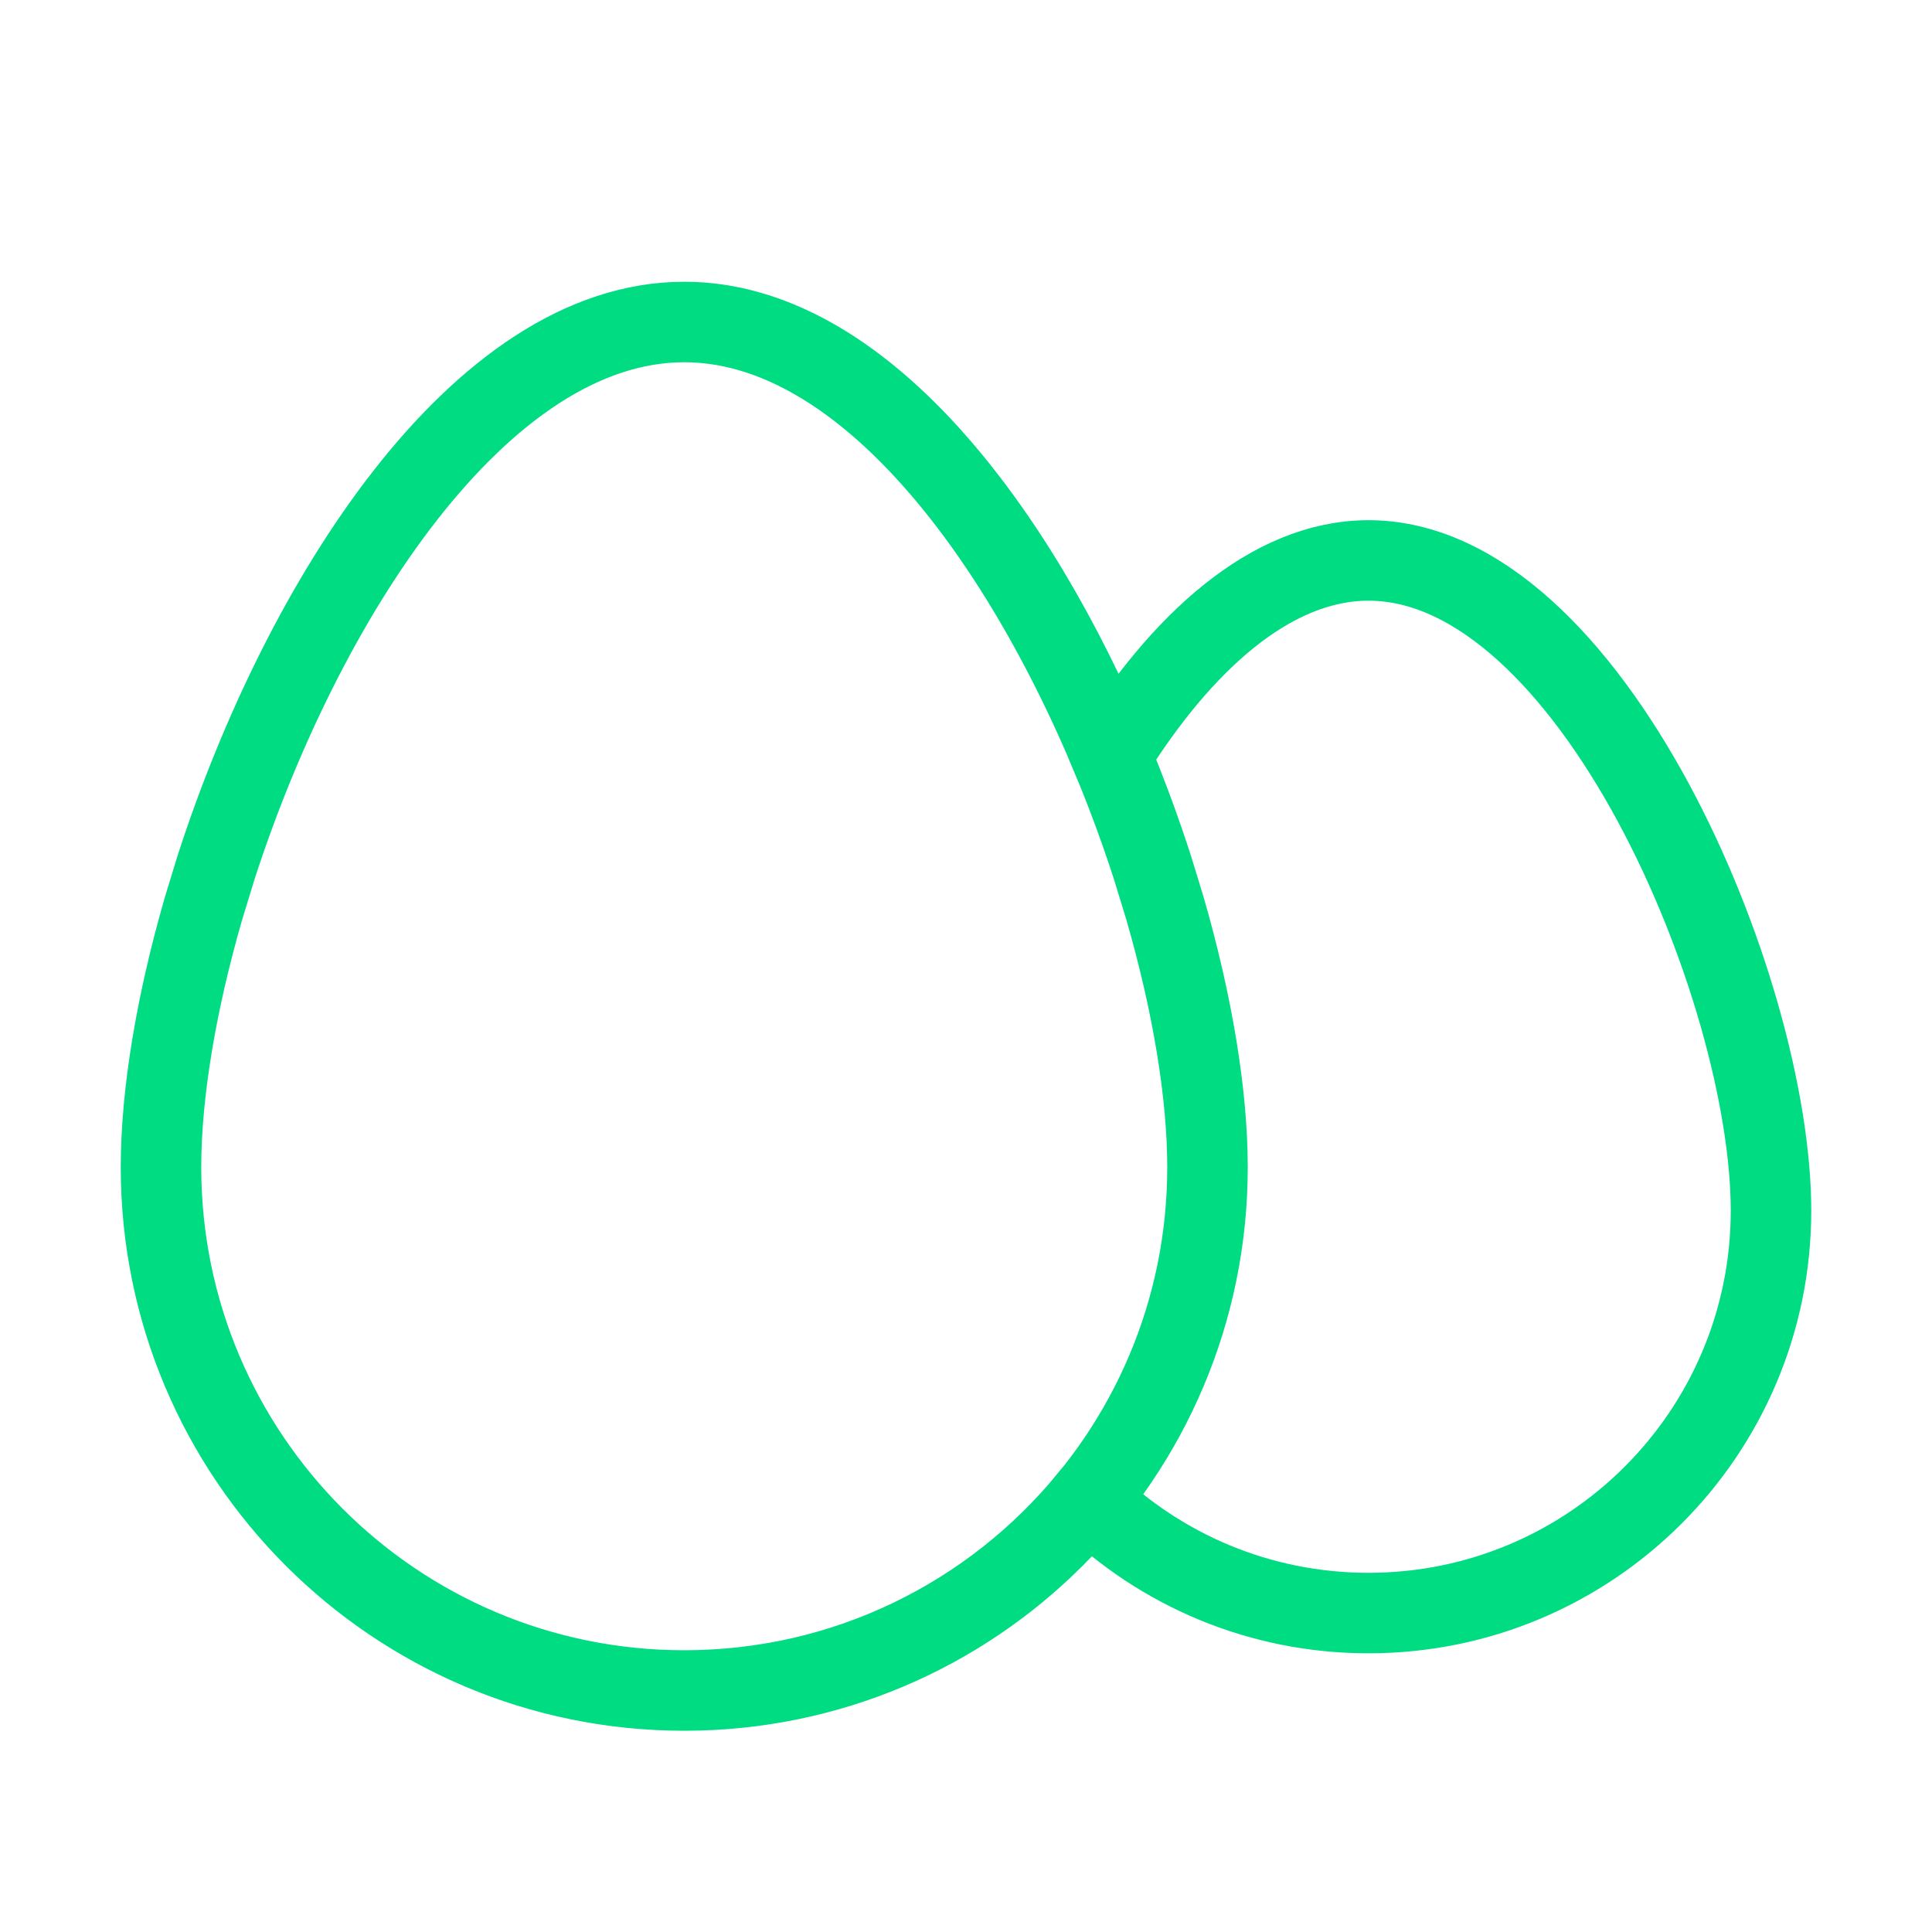
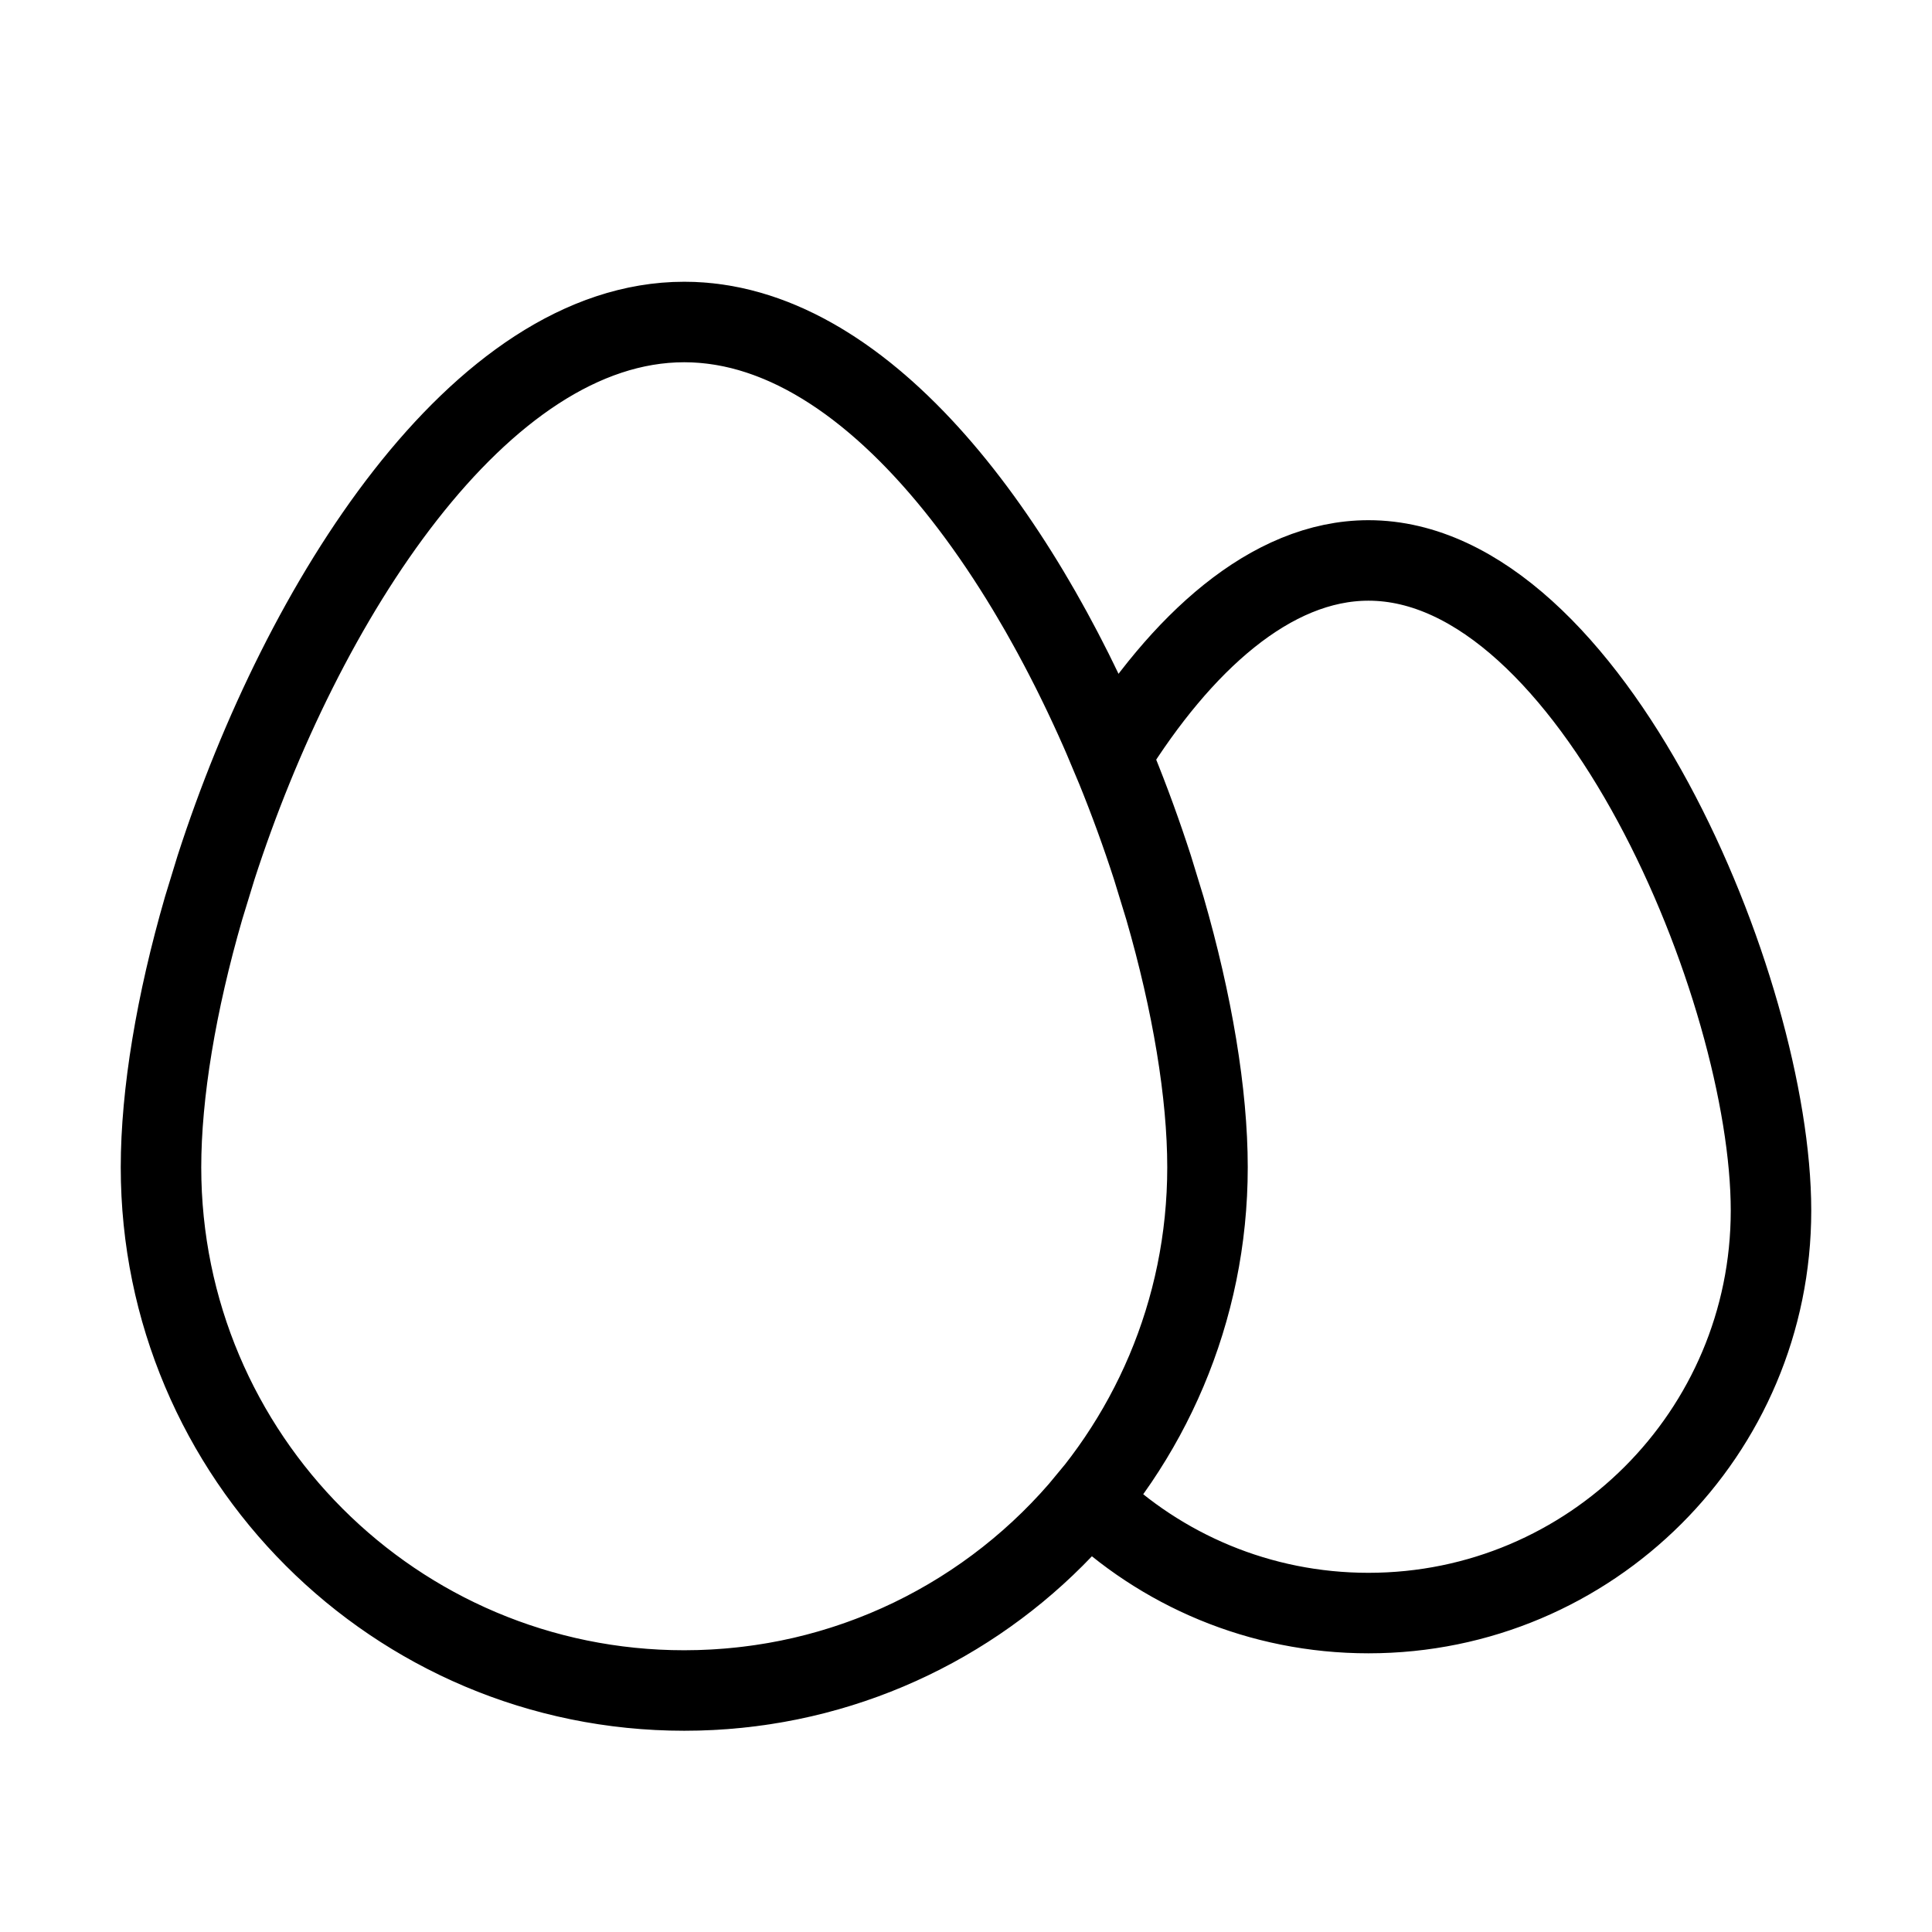
<svg xmlns="http://www.w3.org/2000/svg" width="24" height="24" viewBox="0 0 24 24" fill="none">
-   <path fill-rule="evenodd" clip-rule="evenodd" d="M8.5 4C10.688 4 12.624 6.567 13.802 9.385C14.668 7.994 15.783 6.962 17 6.962C19.761 6.962 22 12.277 22 15.039C22 17.8 19.761 20.038 17 20.038C15.647 20.038 14.42 19.501 13.52 18.628C12.329 20.076 10.523 21 8.5 21C4.91 21 2 18.09 2 14.5C2 13.586 2.189 12.457 2.529 11.282L2.684 10.776C3.751 7.474 5.954 4 8.5 4ZM8.5 21C12.09 21 15 18.09 15 14.5C15 13.586 14.811 12.457 14.471 11.282L14.316 10.776C13.249 7.474 11.046 4 8.5 4C5.954 4 3.751 7.474 2.684 10.776L2.529 11.282C2.189 12.457 2 13.586 2 14.5C2 18.09 4.91 21 8.5 21Z" stroke="#00dc82" stroke-linecap="round" />
+   <path fill-rule="evenodd" clip-rule="evenodd" d="M8.5 4C10.688 4 12.624 6.567 13.802 9.385C14.668 7.994 15.783 6.962 17 6.962C19.761 6.962 22 12.277 22 15.039C22 17.8 19.761 20.038 17 20.038C15.647 20.038 14.42 19.501 13.52 18.628C12.329 20.076 10.523 21 8.5 21C4.91 21 2 18.09 2 14.5C2 13.586 2.189 12.457 2.529 11.282L2.684 10.776C3.751 7.474 5.954 4 8.5 4ZM8.5 21C12.09 21 15 18.09 15 14.5C15 13.586 14.811 12.457 14.471 11.282L14.316 10.776C13.249 7.474 11.046 4 8.5 4C5.954 4 3.751 7.474 2.684 10.776L2.529 11.282C2.189 12.457 2 13.586 2 14.5C2 18.09 4.91 21 8.5 21Z" stroke="currentColor" stroke-linecap="round" />
</svg>
